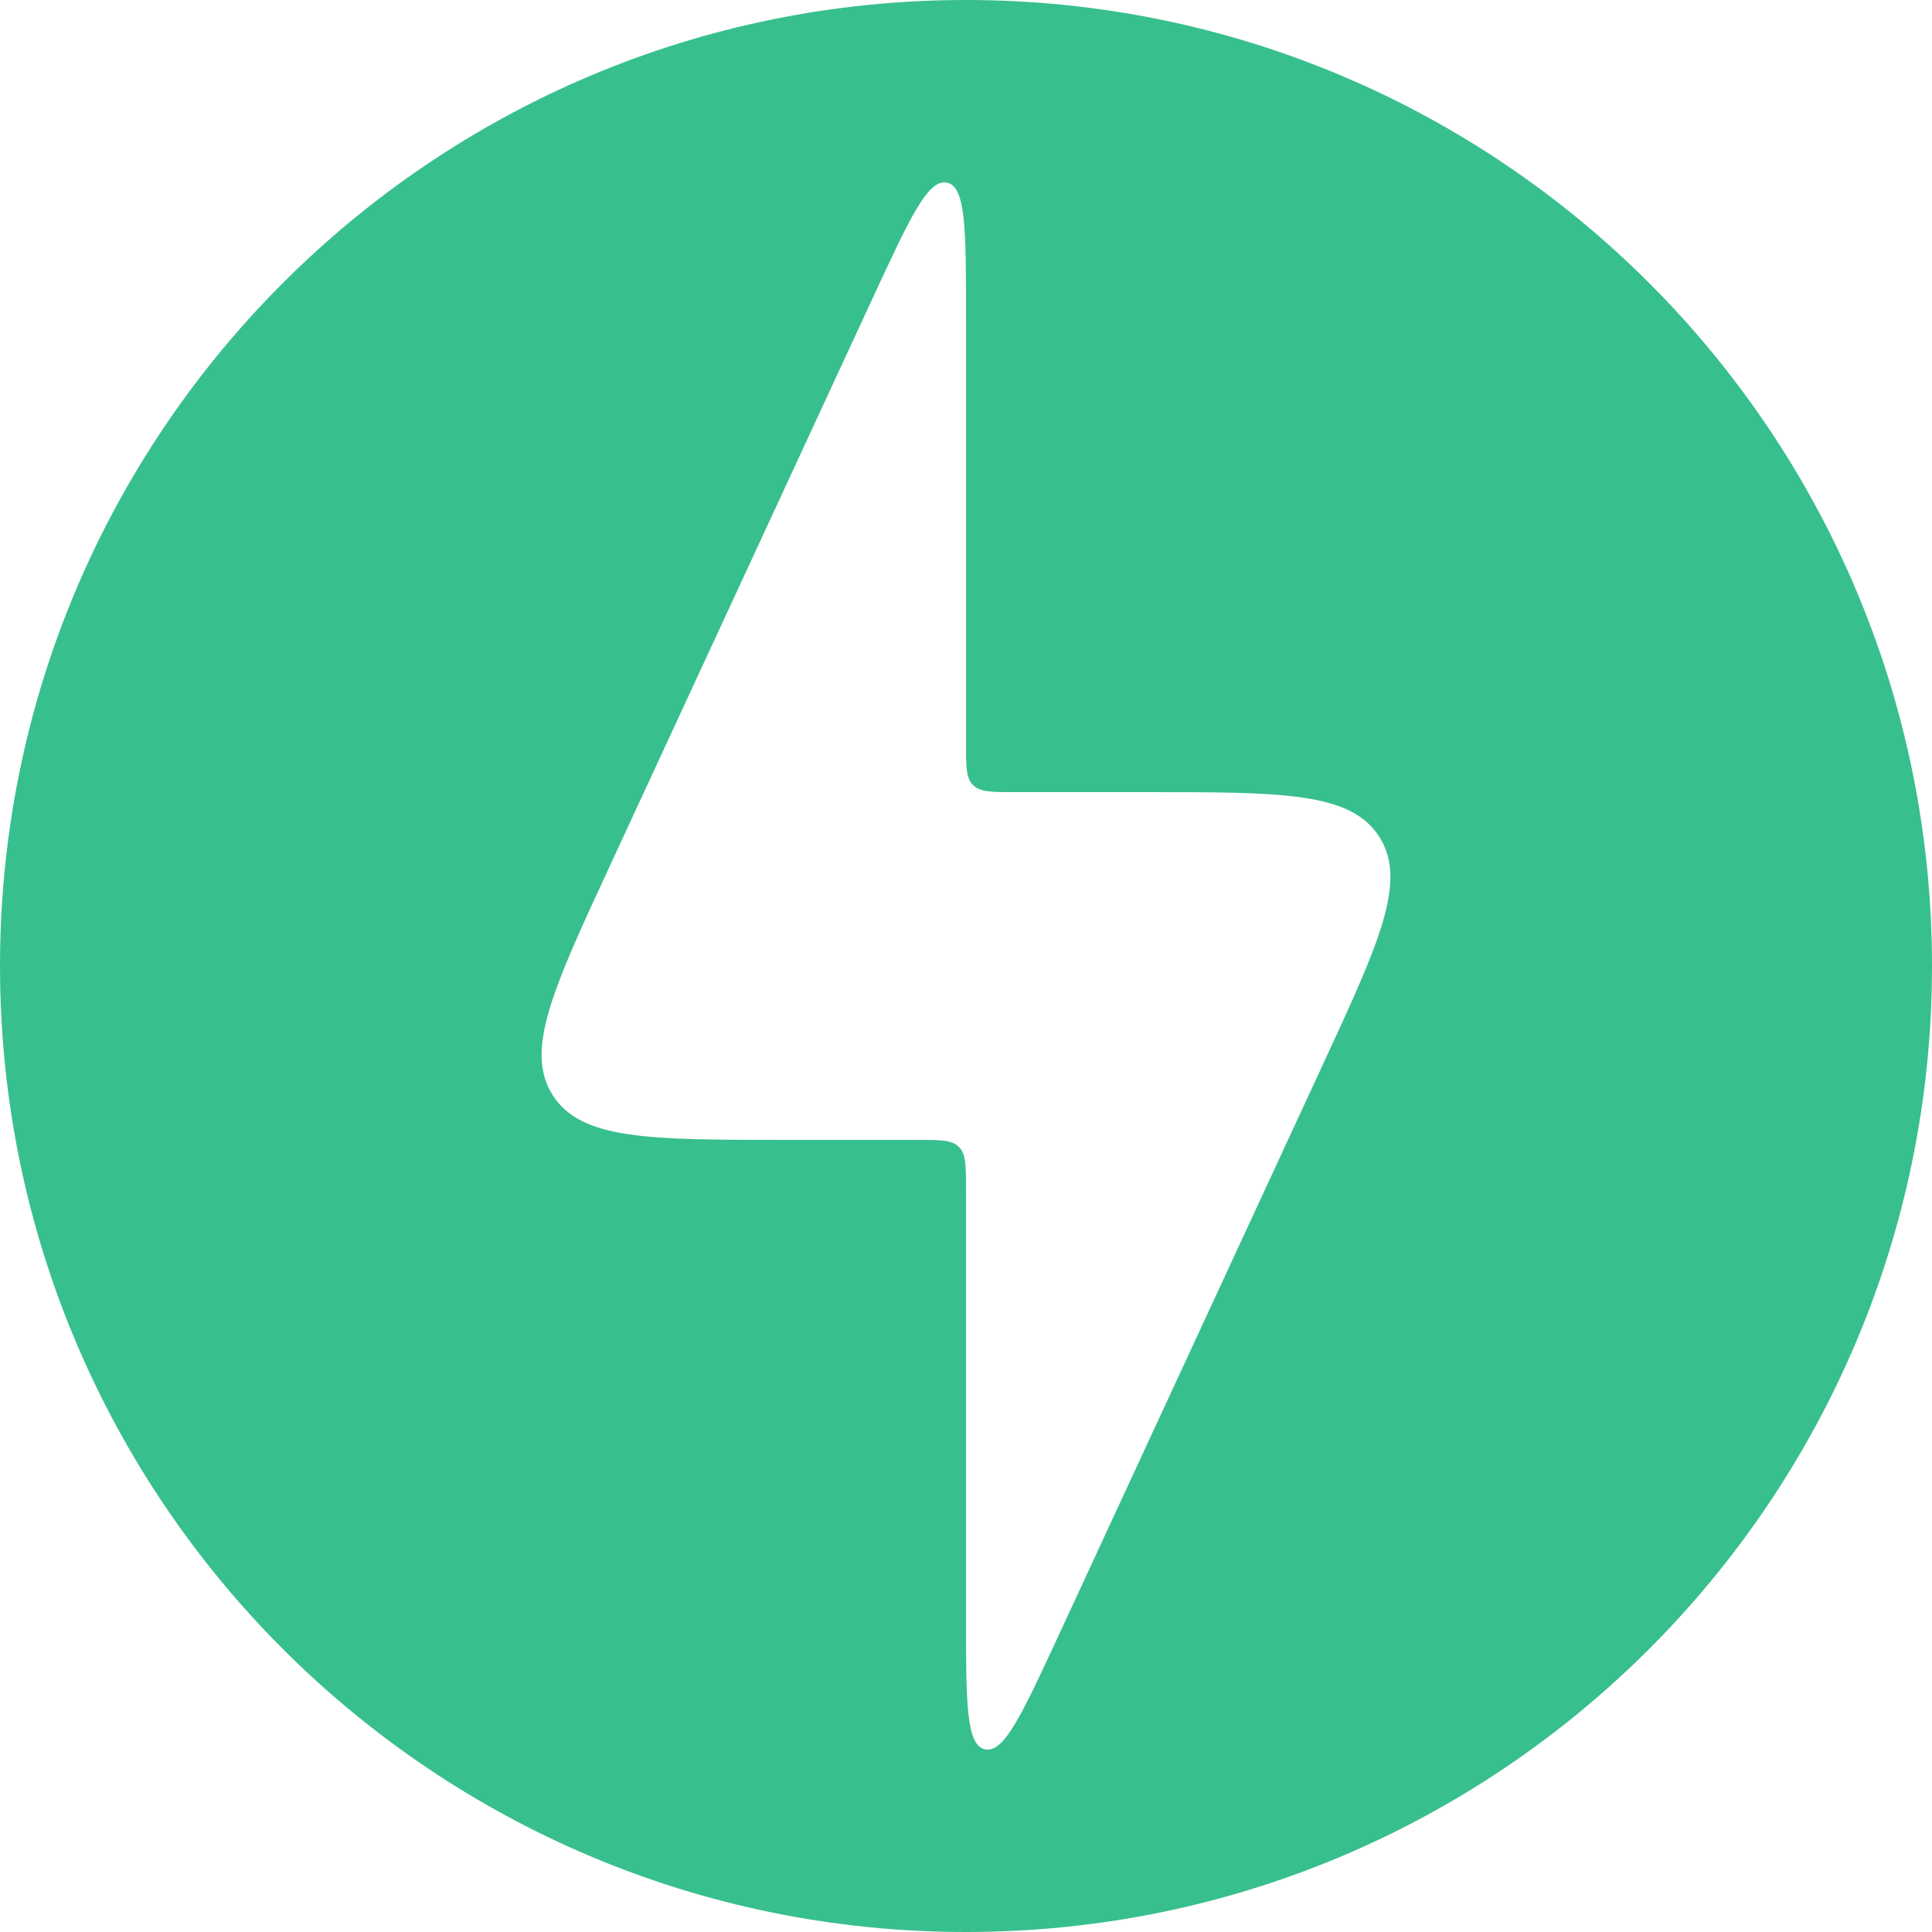
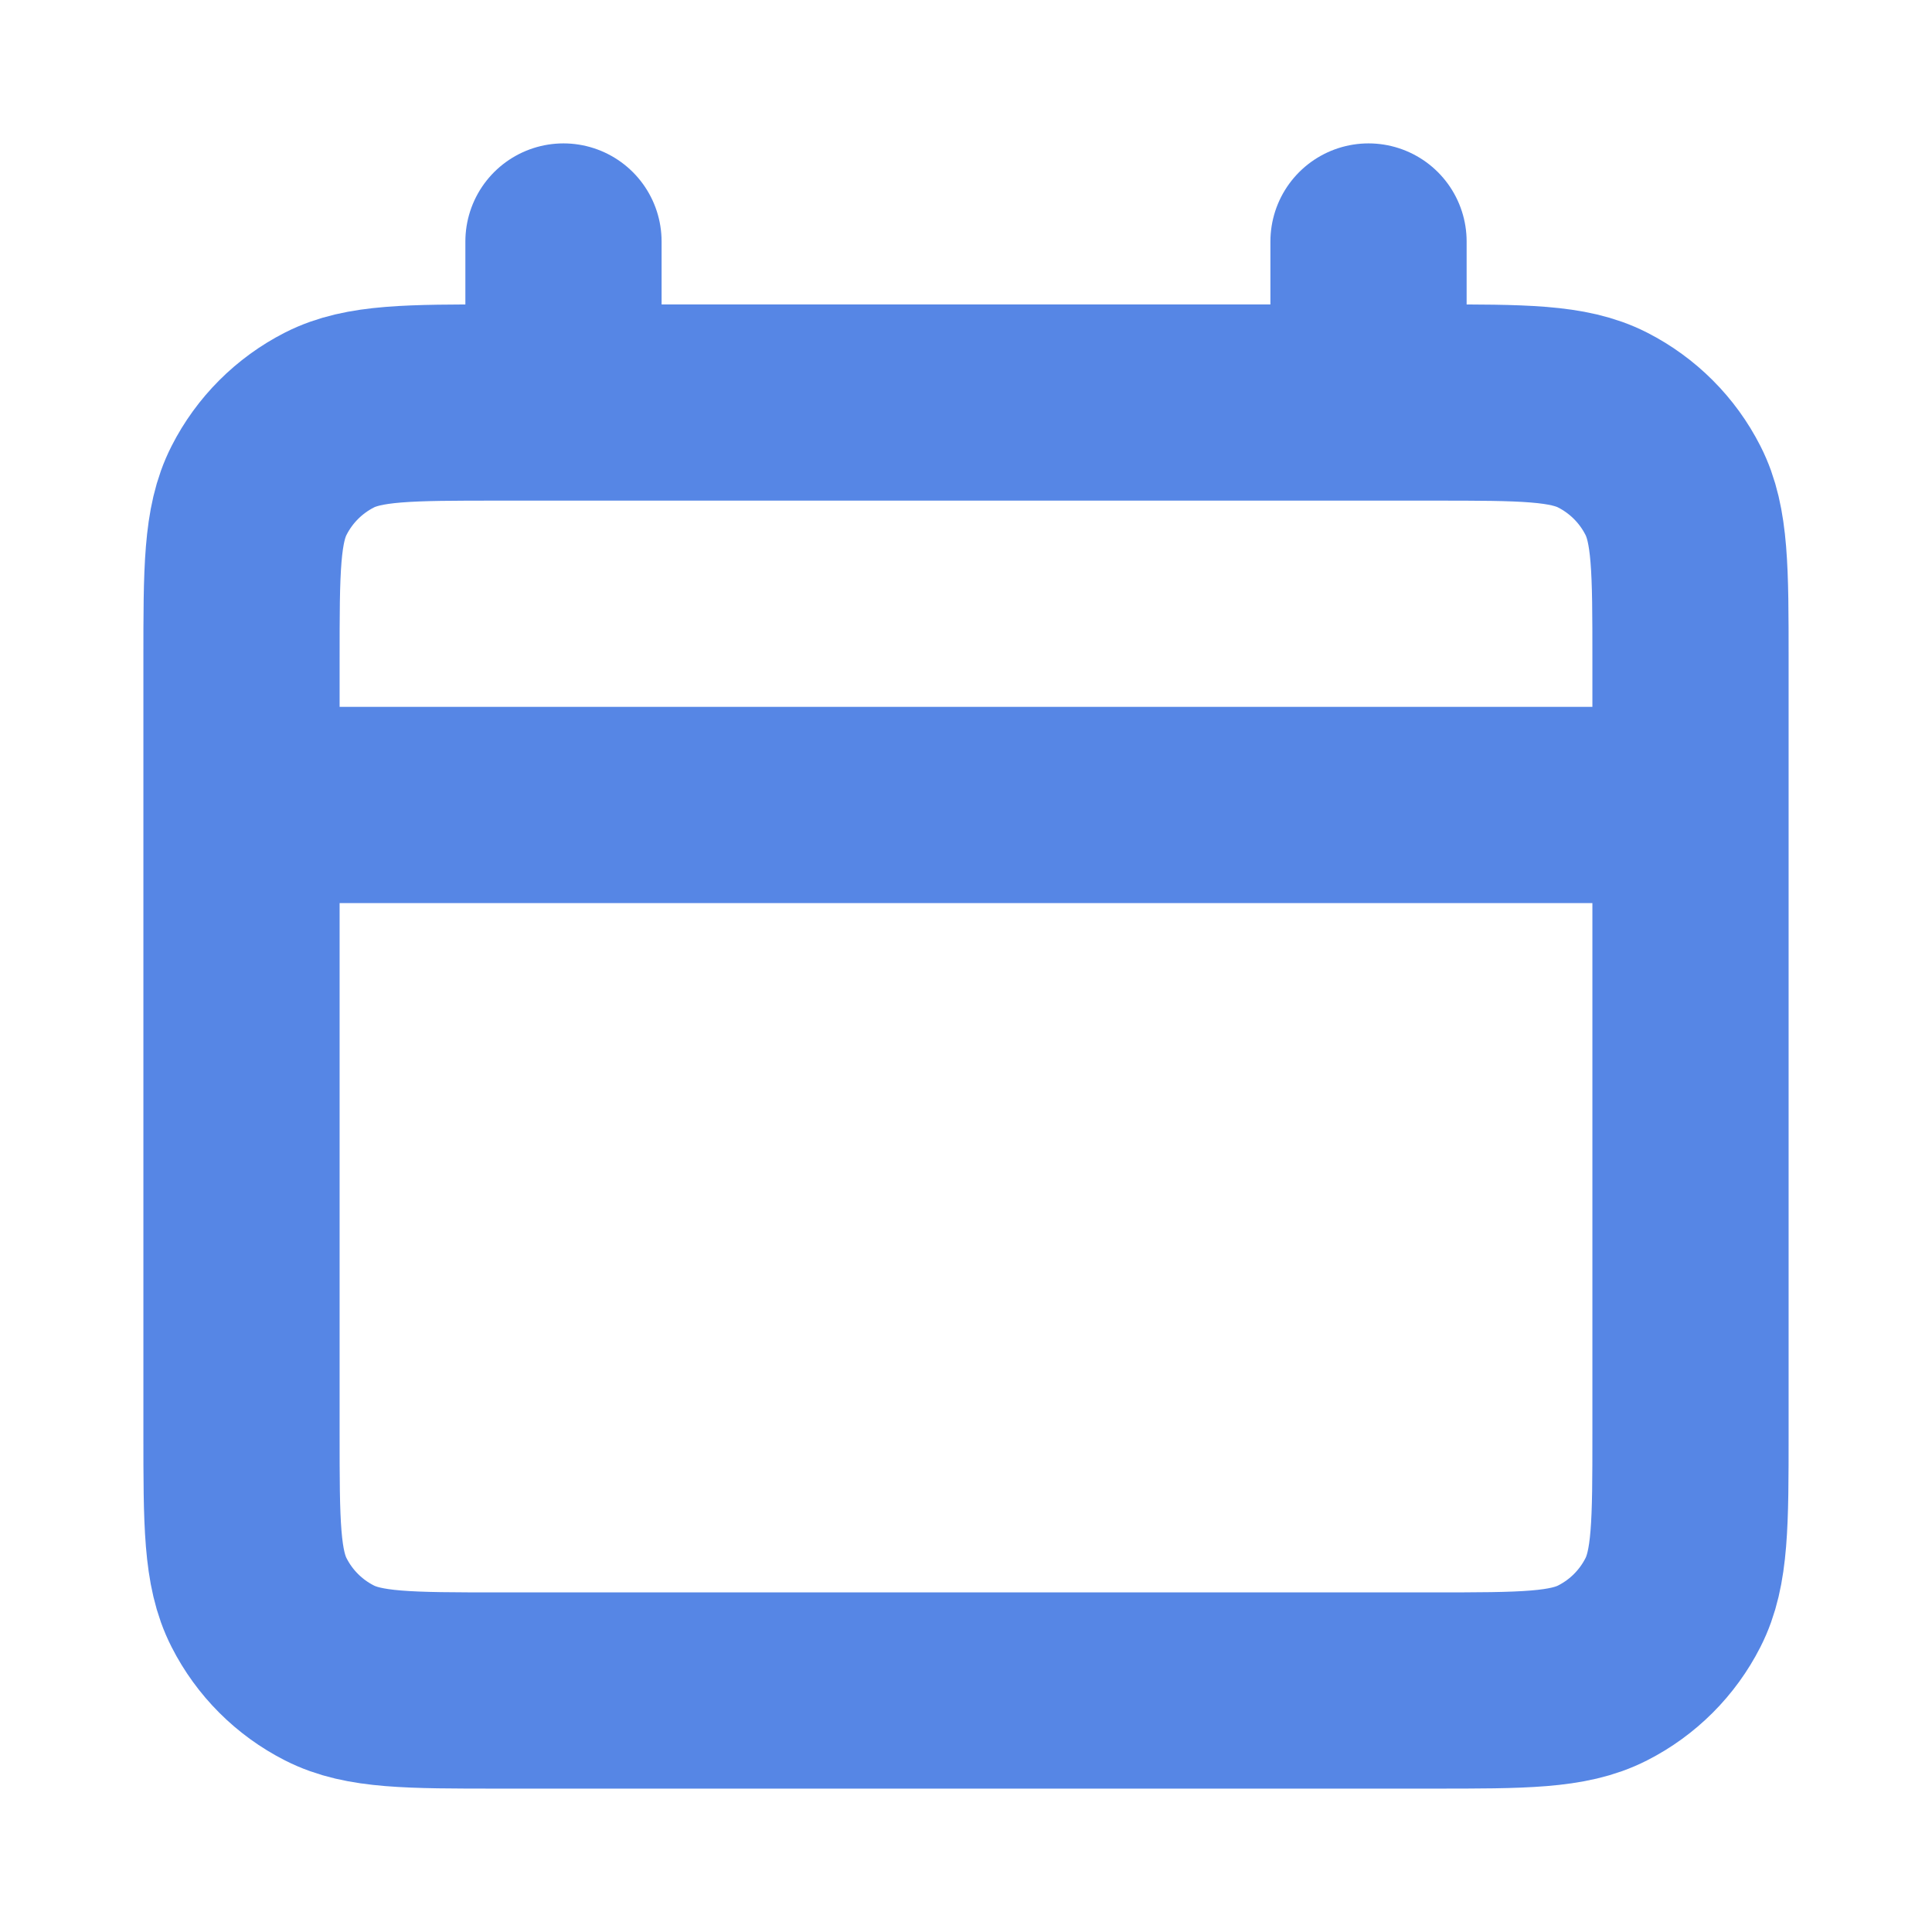
- <svg xmlns="http://www.w3.org/2000/svg" width="20" height="20" viewBox="0 0 20 20" fill="none">
-   <path fill-rule="evenodd" clip-rule="evenodd" d="M10 20C15.523 20 20 15.523 20 10C20 4.477 15.523 0 10 0C4.477 0 0 4.477 0 10C0 15.523 4.477 20 10 20ZM8.13 11.8H9.5C9.736 11.8 9.854 11.8 9.927 11.873C10 11.946 10 12.064 10 12.3V16.73C10 17.62 10 18.066 10.196 18.109C10.393 18.152 10.579 17.748 10.954 16.94L13.685 11.04C14.277 9.762 14.573 9.123 14.278 8.662C13.983 8.2 13.279 8.2 11.87 8.2H10.5C10.264 8.2 10.146 8.2 10.073 8.127C10 8.054 10 7.936 10 7.7V3.27C10 2.379 10 1.934 9.804 1.891C9.607 1.848 9.421 2.252 9.046 3.06L6.315 8.96C5.723 10.238 5.427 10.877 5.722 11.338C6.017 11.8 6.721 11.8 8.13 11.8Z" fill="#38BF8E" />
+ <svg xmlns="http://www.w3.org/2000/svg" width="32" height="32" viewBox="0 0 32 32" fill="none">
+   <path d="M4 13.333H28M9.333 4V6.667M22.667 4V6.667M8.267 28H23.733C25.227 28 25.974 28 26.544 27.709C27.046 27.454 27.454 27.046 27.709 26.544C28 25.974 28 25.227 28 23.733V10.933C28 9.44 28 8.693 27.709 8.123C27.454 7.621 27.046 7.213 26.544 6.957C25.974 6.667 25.227 6.667 23.733 6.667H8.267C6.773 6.667 6.026 6.667 5.456 6.957C4.954 7.213 4.546 7.621 4.291 8.123C4 8.693 4 9.44 4 10.933V23.733C4 25.227 4 25.974 4.291 26.544C4.546 27.046 4.954 27.454 5.456 27.709C6.026 28 6.773 28 8.267 28Z" stroke="#5686E5" stroke-width="3.25" stroke-linecap="round" stroke-linejoin="round" />
</svg>
